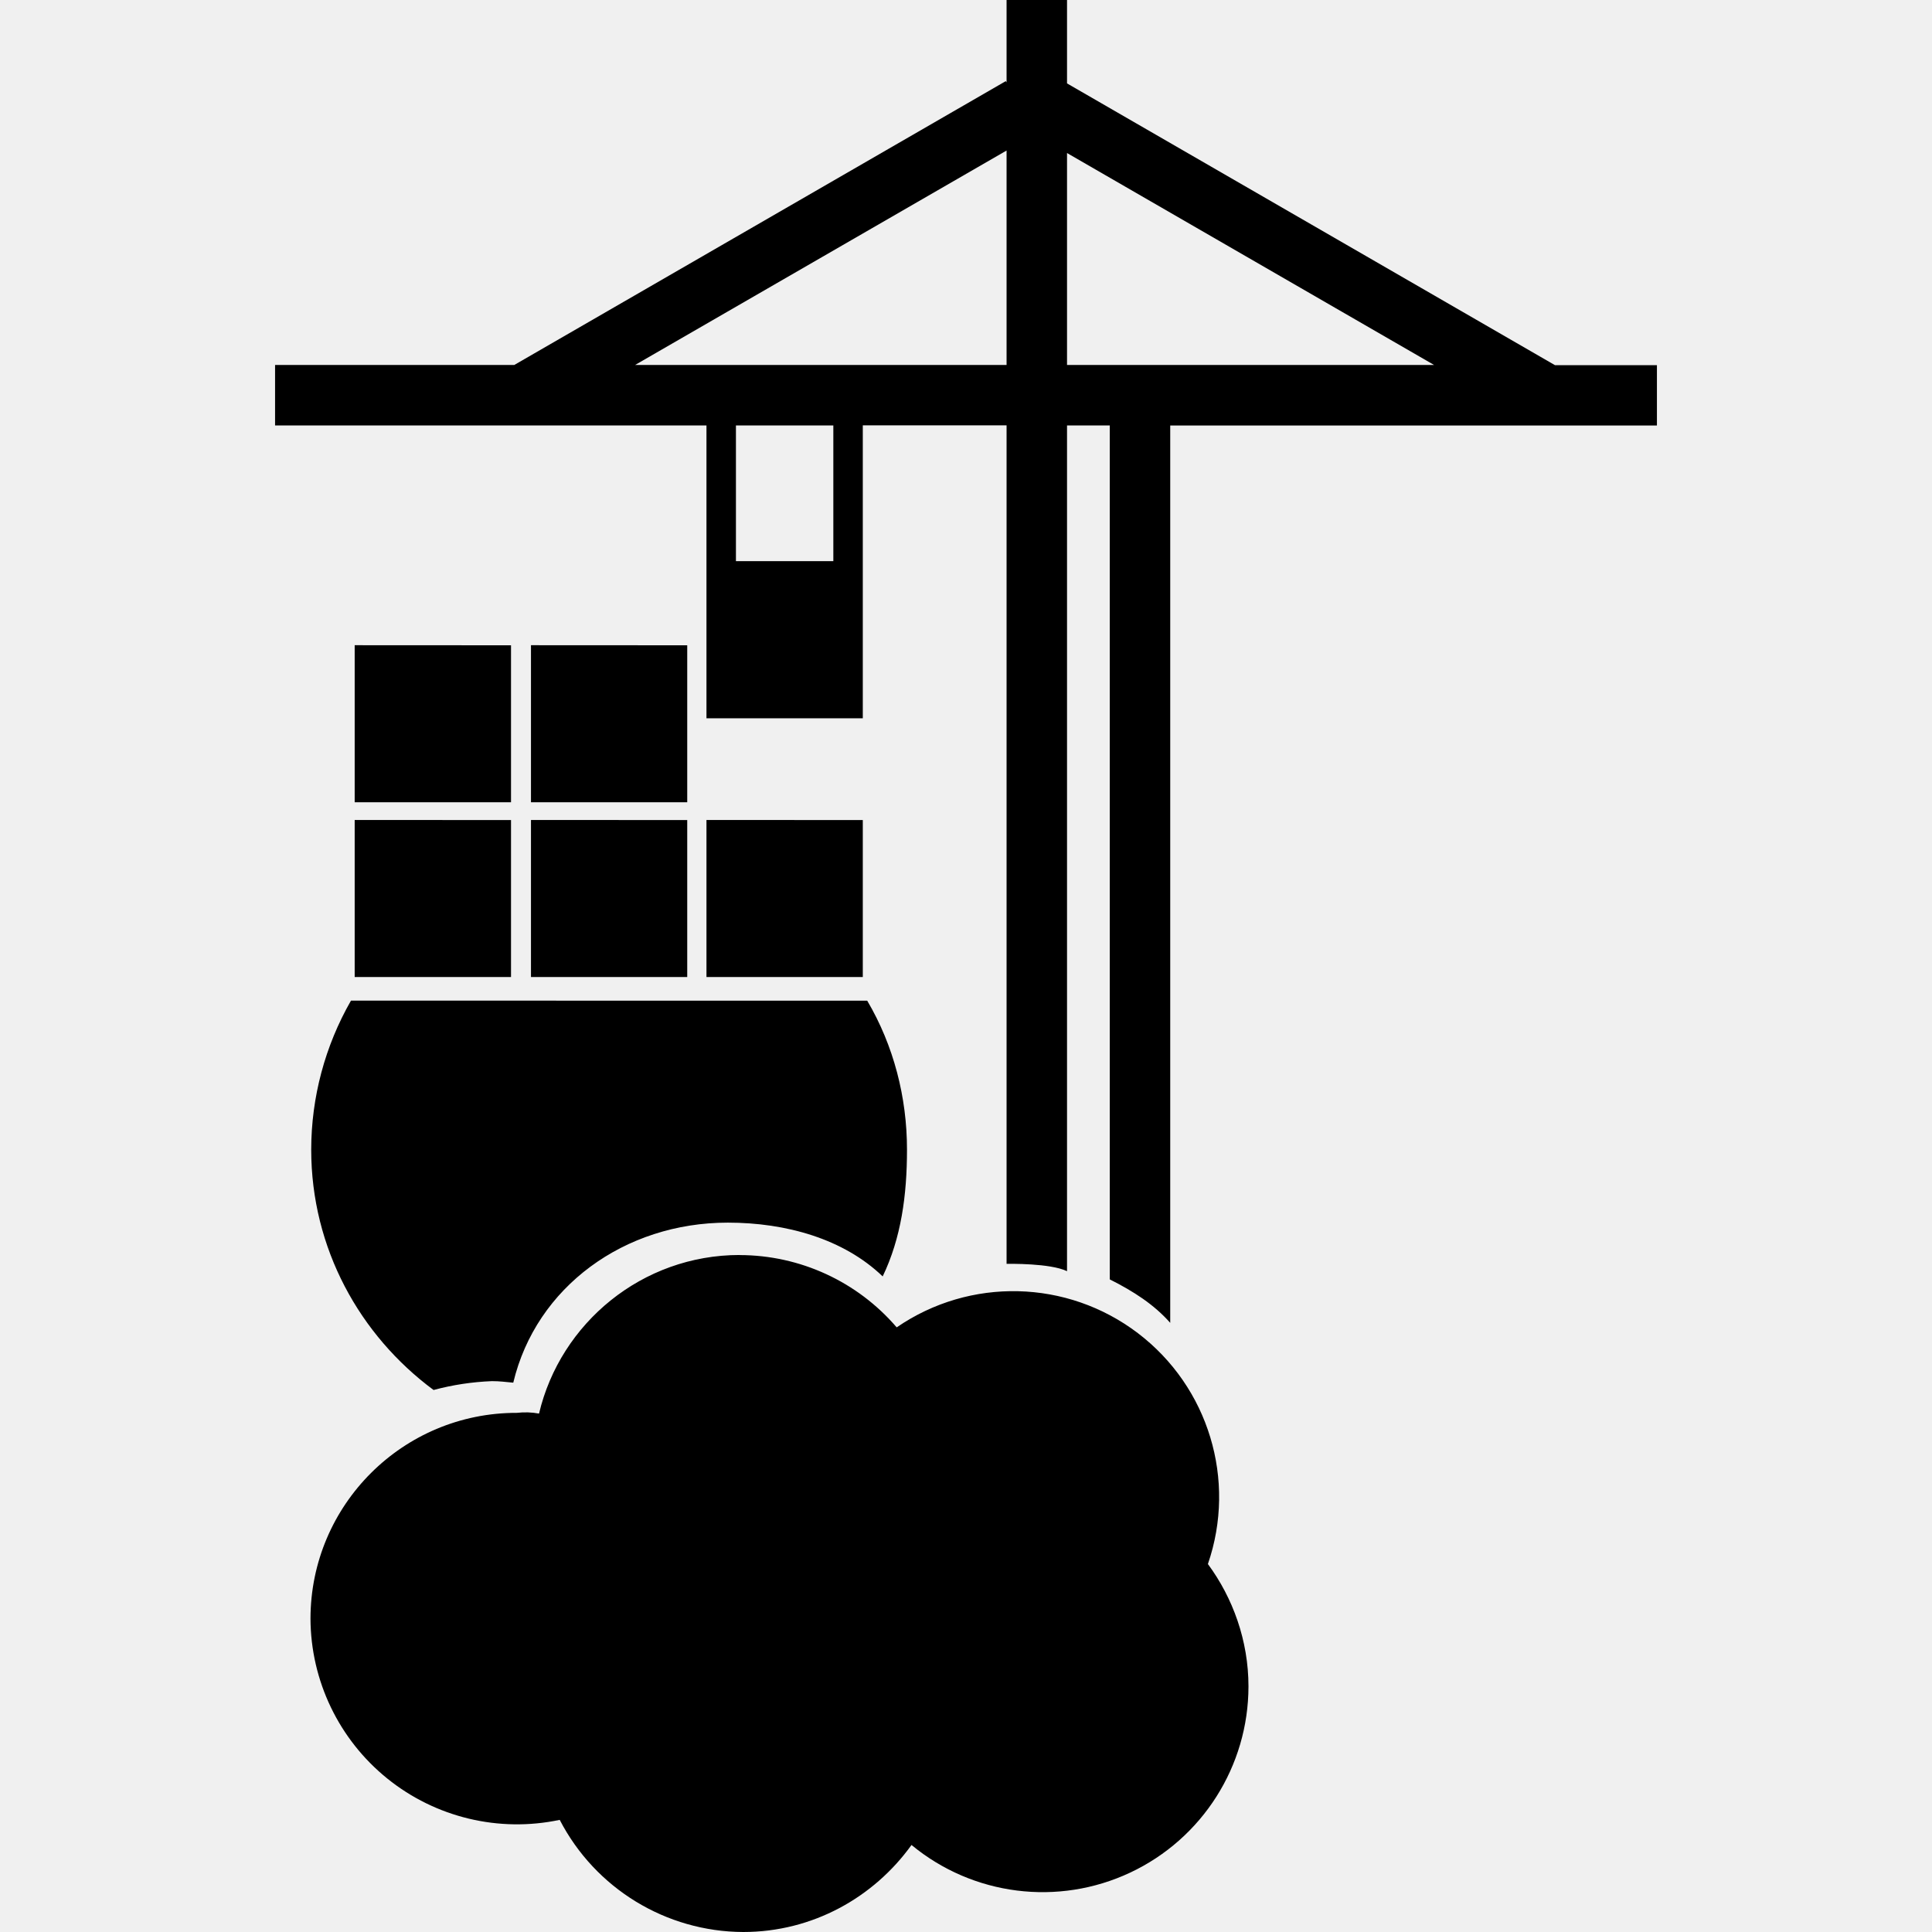
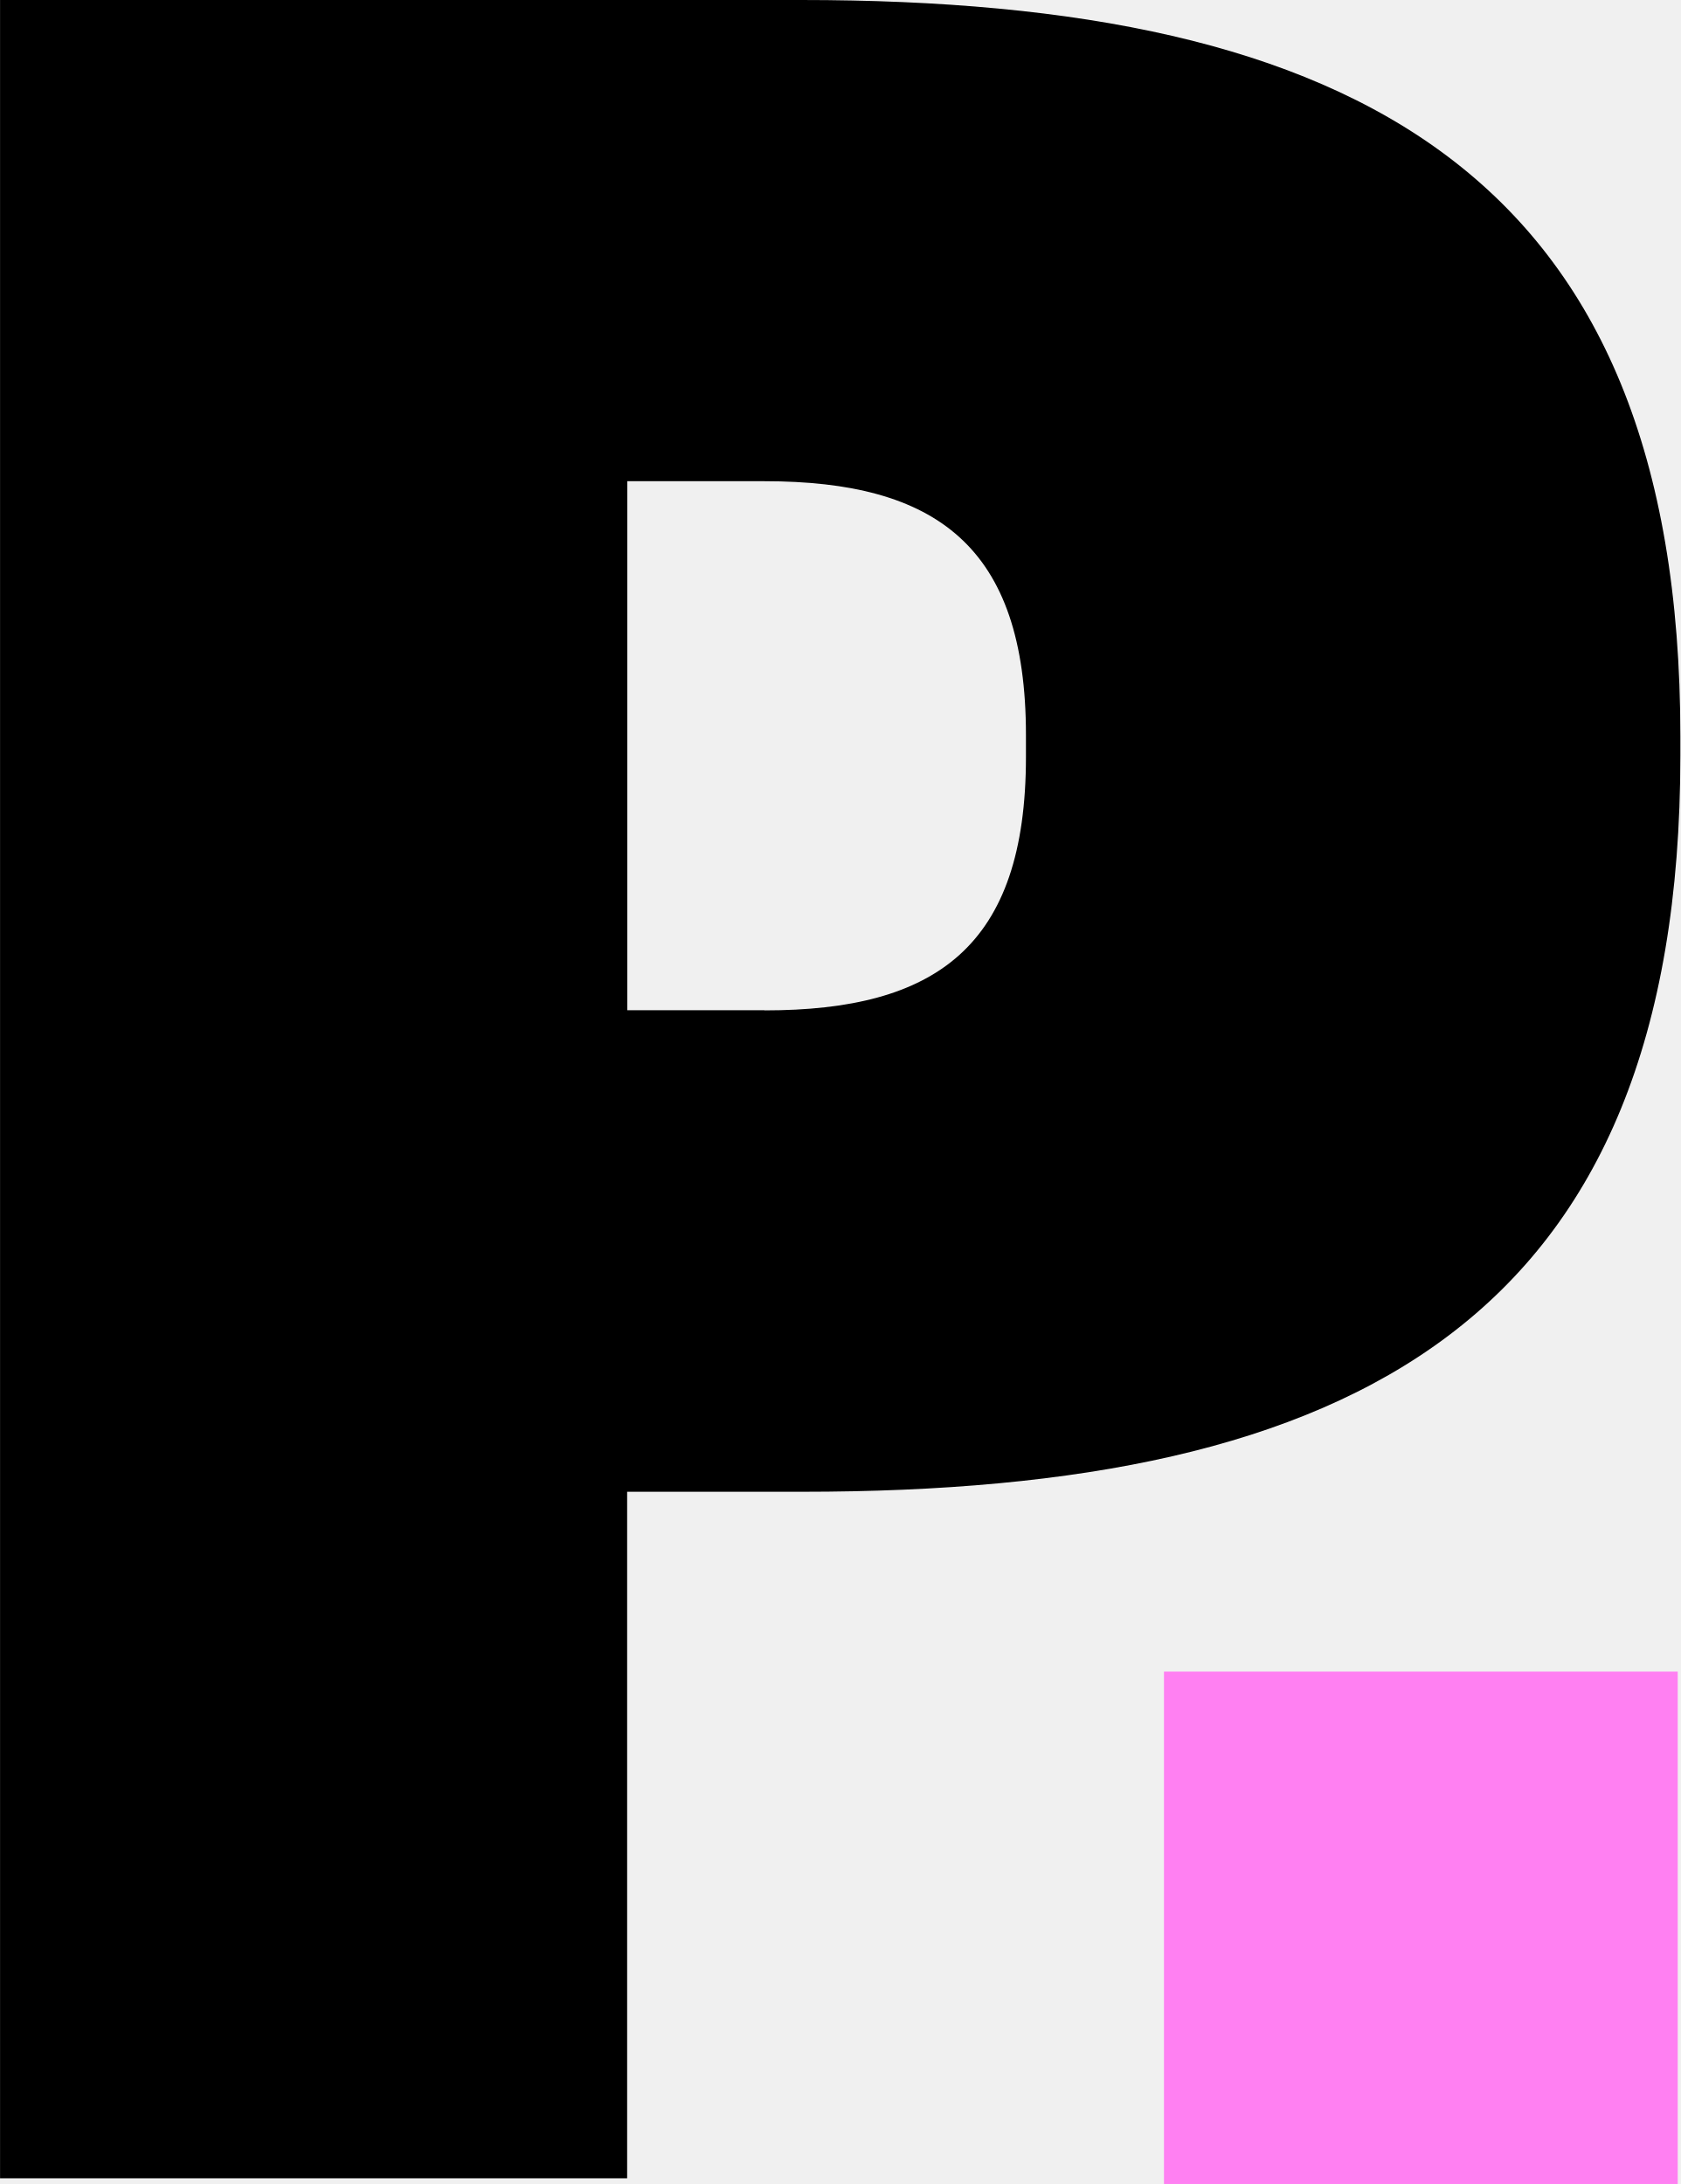
- <svg xmlns="http://www.w3.org/2000/svg" role="img" viewBox="0 0 24 24">
-   <path d="M12.504 0v1.023l-.01-.015-6.106 3.526H3.417v.751h5.359v3.638h1.942V5.284h1.786v10.416c.027 0 .54-.01.751.091V5.285h.531v10.608c.293.147.55.312.751.54V5.286h6.046v-.75h-1.267l-6.061-3.5V0zm0 1.87v2.664H7.889zm.751.031l4.56 2.633h-4.56zM9.142 5.285h1.21v1.686h-1.21zm-4.736 2.73v1.951h1.942v-1.95zm2.19 0v1.951h1.941v-1.95zm-2.19 2.171v1.951h1.942v-1.95zm2.19 0v1.951h1.941v-1.95zm2.18 0v1.951h1.942v-1.95zM4.36 12.43a3.73 3.73 0 00-.494 1.851c0 1.227.604 2.308 1.52 2.986.239-.064.477-.1.724-.11.1 0 .165.01.266.019.284-1.191 1.383-1.988 2.665-1.988.724 0 1.438.201 1.924.668.229-.476.302-1.007.302-1.575 0-.65-.165-1.292-.494-1.85zm4.828 3.16c-1.21 0-2.226.844-2.492 1.97a.922.922 0 00-.275-.009 2.559 2.559 0 00-2.564 2.556 2.565 2.565 0 003.096 2.5A2.579 2.579 0 009.233 24c.862 0 1.622-.43 2.09-1.081a2.557 2.557 0 004.186-1.97c0-.567-.193-1.099-.504-1.52a2.557 2.557 0 00-3.866-2.94 2.574 2.574 0 00-1.951-.898z" />
+ <svg xmlns="http://www.w3.org/2000/svg" fill="none" viewBox="0.72 0 168.18 218.62">
+   <g clip-path="url(#clip0_261_120684)">
+     <path d="M0.725 0H80.925C136.261 0 168.905 17.295 168.905 73.7V75.627C168.905 132.207 136.331 149.327 80.995 149.327H63.49V218.05H0.725V0ZM77.245 101.14C94.382 101.14 103.406 94.779 103.406 75.767V73.577C103.406 54.653 94.382 48.169 77.245 48.169H63.508V101.122H77.245V101.14Z" fill="black" />
+     <path d="M117.222 167.329H168.642V218.618H117.222V167.329Z" fill="#FF80F2" />
+   </g>
+   <defs>
+     <clipPath id="clip0_261_120684">
+       <rect width="168.414" height="218.719" fill="white" transform="translate(0.724609)" />
+     </clipPath>
+   </defs>
</svg>
